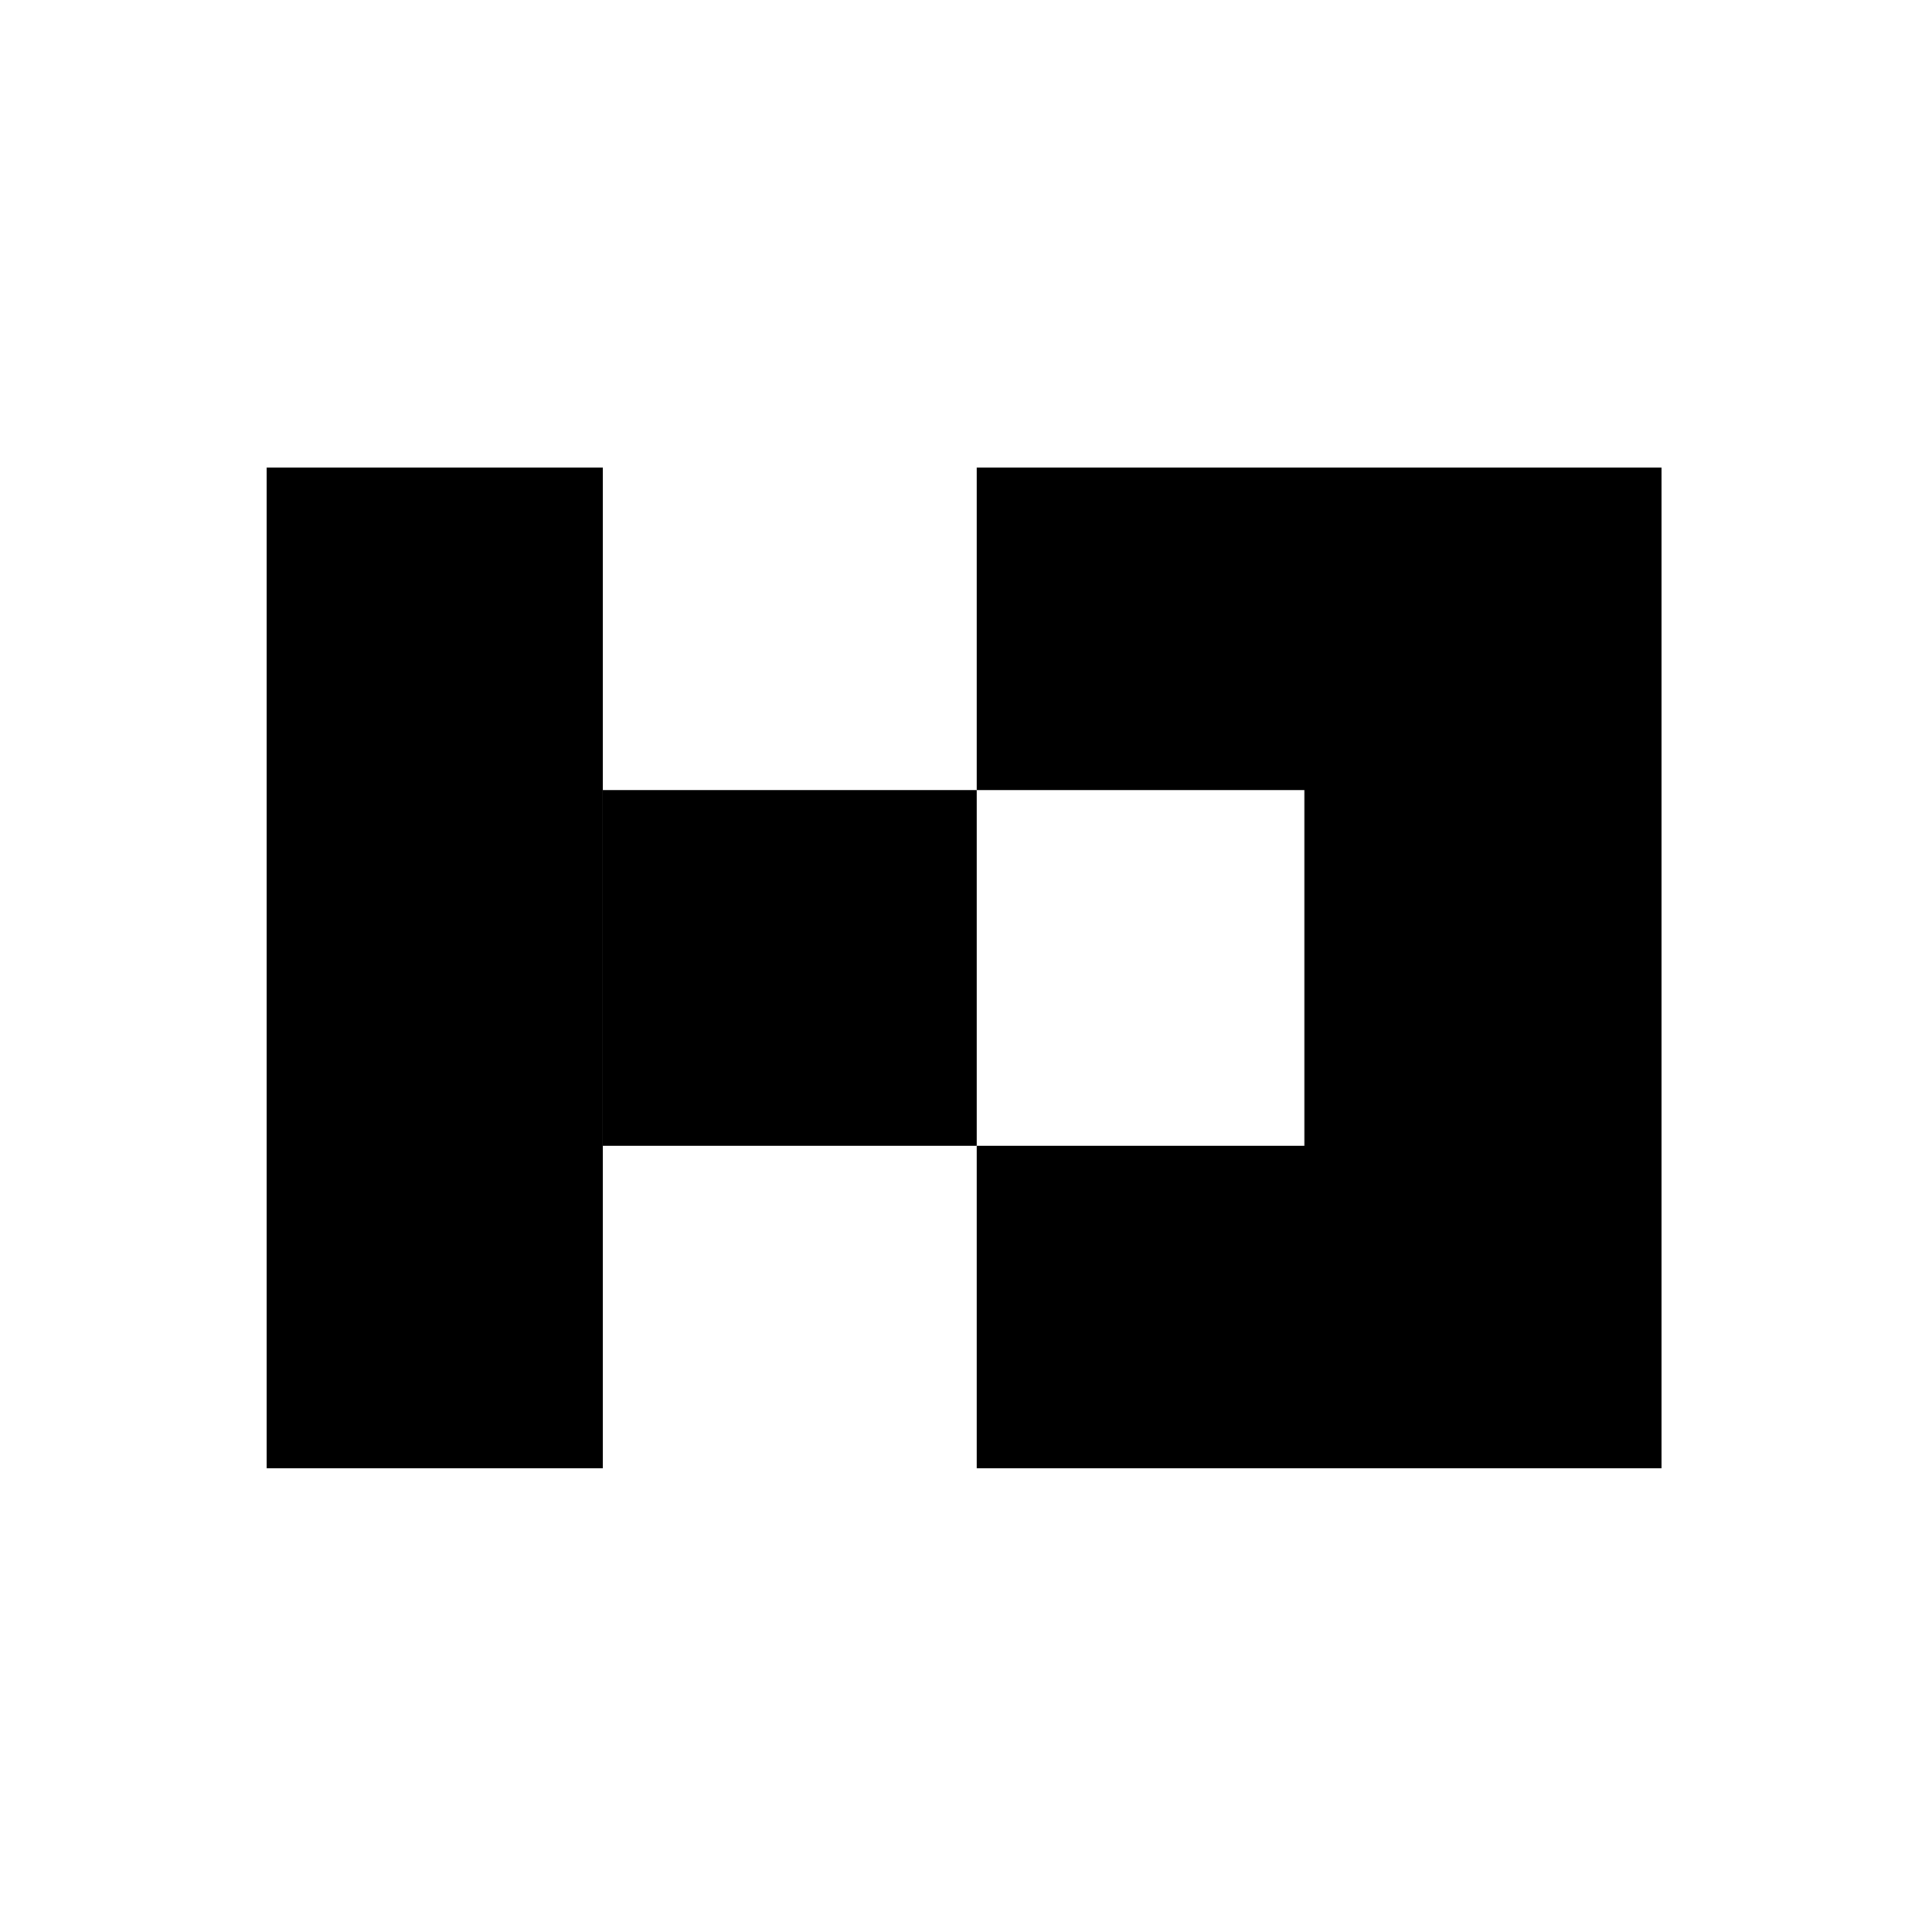
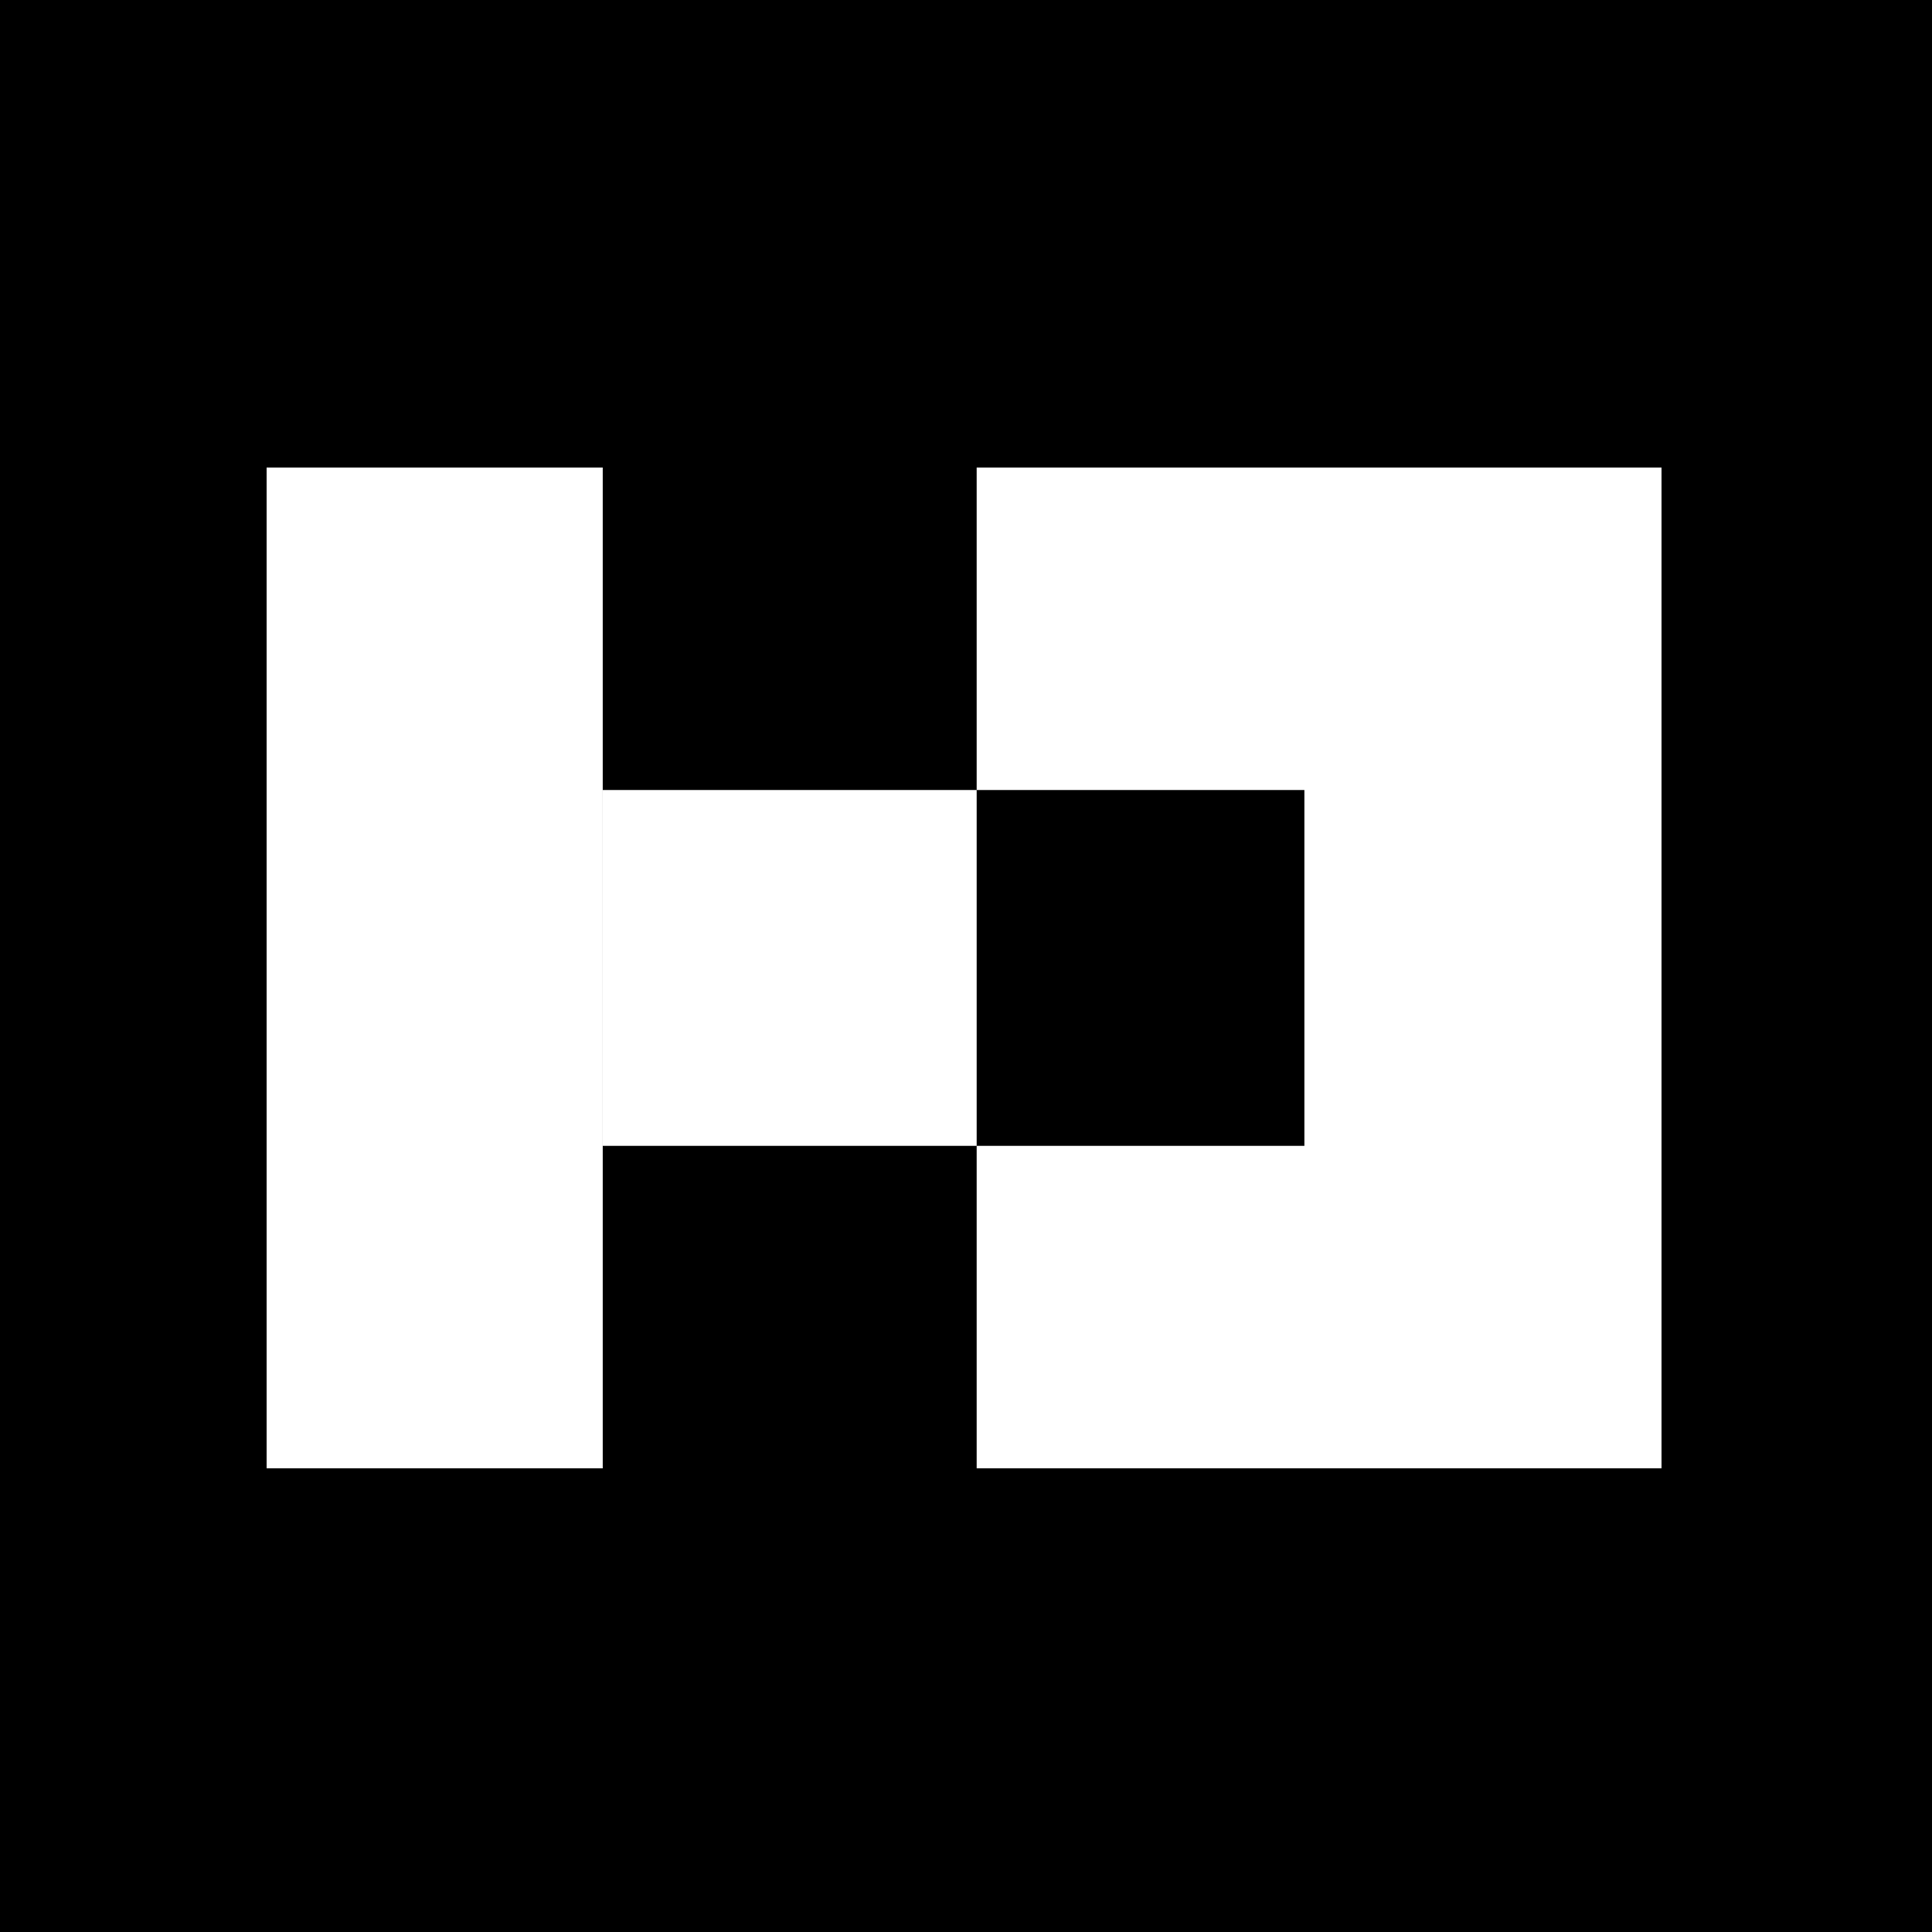
<svg xmlns="http://www.w3.org/2000/svg" width="500" height="500" viewBox="0 0 500 500" fill="none">
-   <rect width="500" height="500" fill="white" />
-   <rect x="69" y="121" width="86.988" height="259" fill="black" />
-   <rect x="337.575" y="121" width="92.425" height="259" fill="black" />
-   <rect x="427.282" y="121" width="83.456" height="174.52" transform="rotate(90 427.282 121)" fill="black" />
-   <rect x="430" y="296.544" width="83.456" height="177.238" transform="rotate(90 430 296.544)" fill="black" />
-   <rect x="252.762" y="204.455" width="92.089" height="96.774" transform="rotate(90 252.762 204.455)" fill="black" />
+   <rect width="500" height="500" fill="black" />
+   <rect x="69" y="121" width="86.988" height="259" fill="white" />
+   <rect x="337.575" y="121" width="92.425" height="259" fill="white" />
+   <rect x="427.282" y="121" width="83.456" height="174.52" transform="rotate(90 427.282 121)" fill="white" />
+   <rect x="430" y="296.544" width="83.456" height="177.238" transform="rotate(90 430 296.544)" fill="white" />
+   <rect x="252.762" y="204.455" width="92.089" height="96.774" transform="rotate(90 252.762 204.455)" fill="white" />
</svg>
